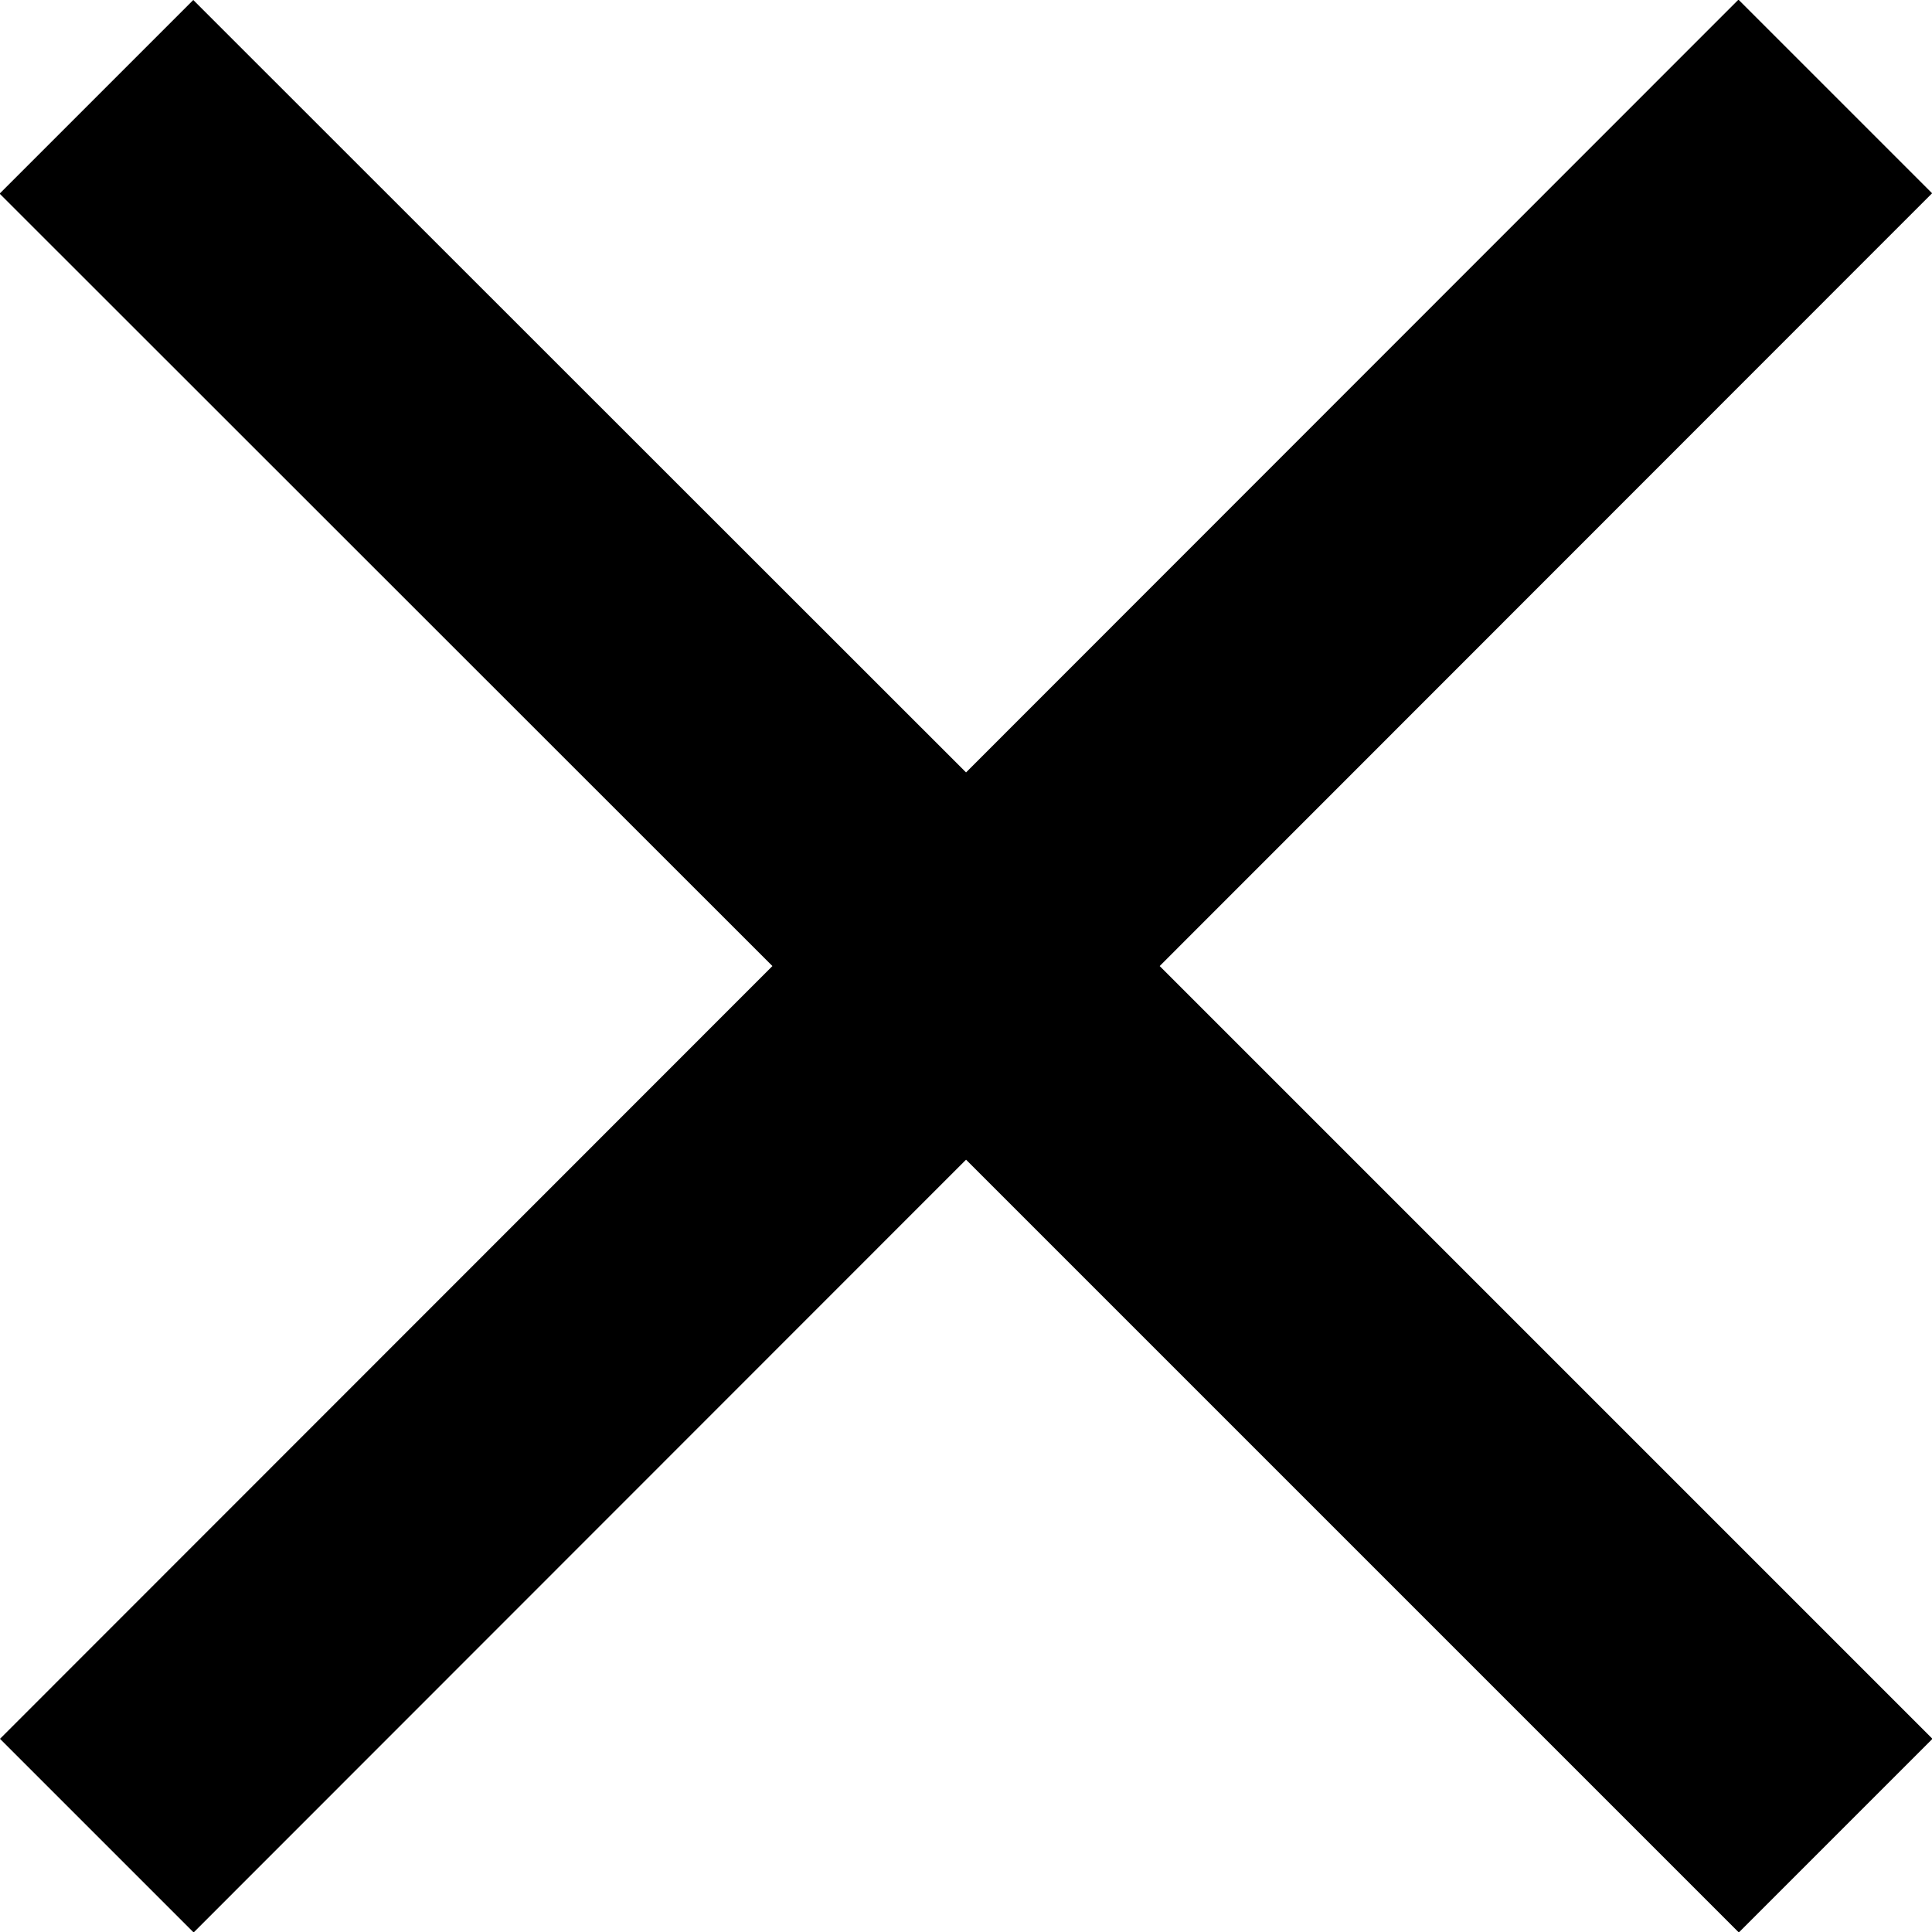
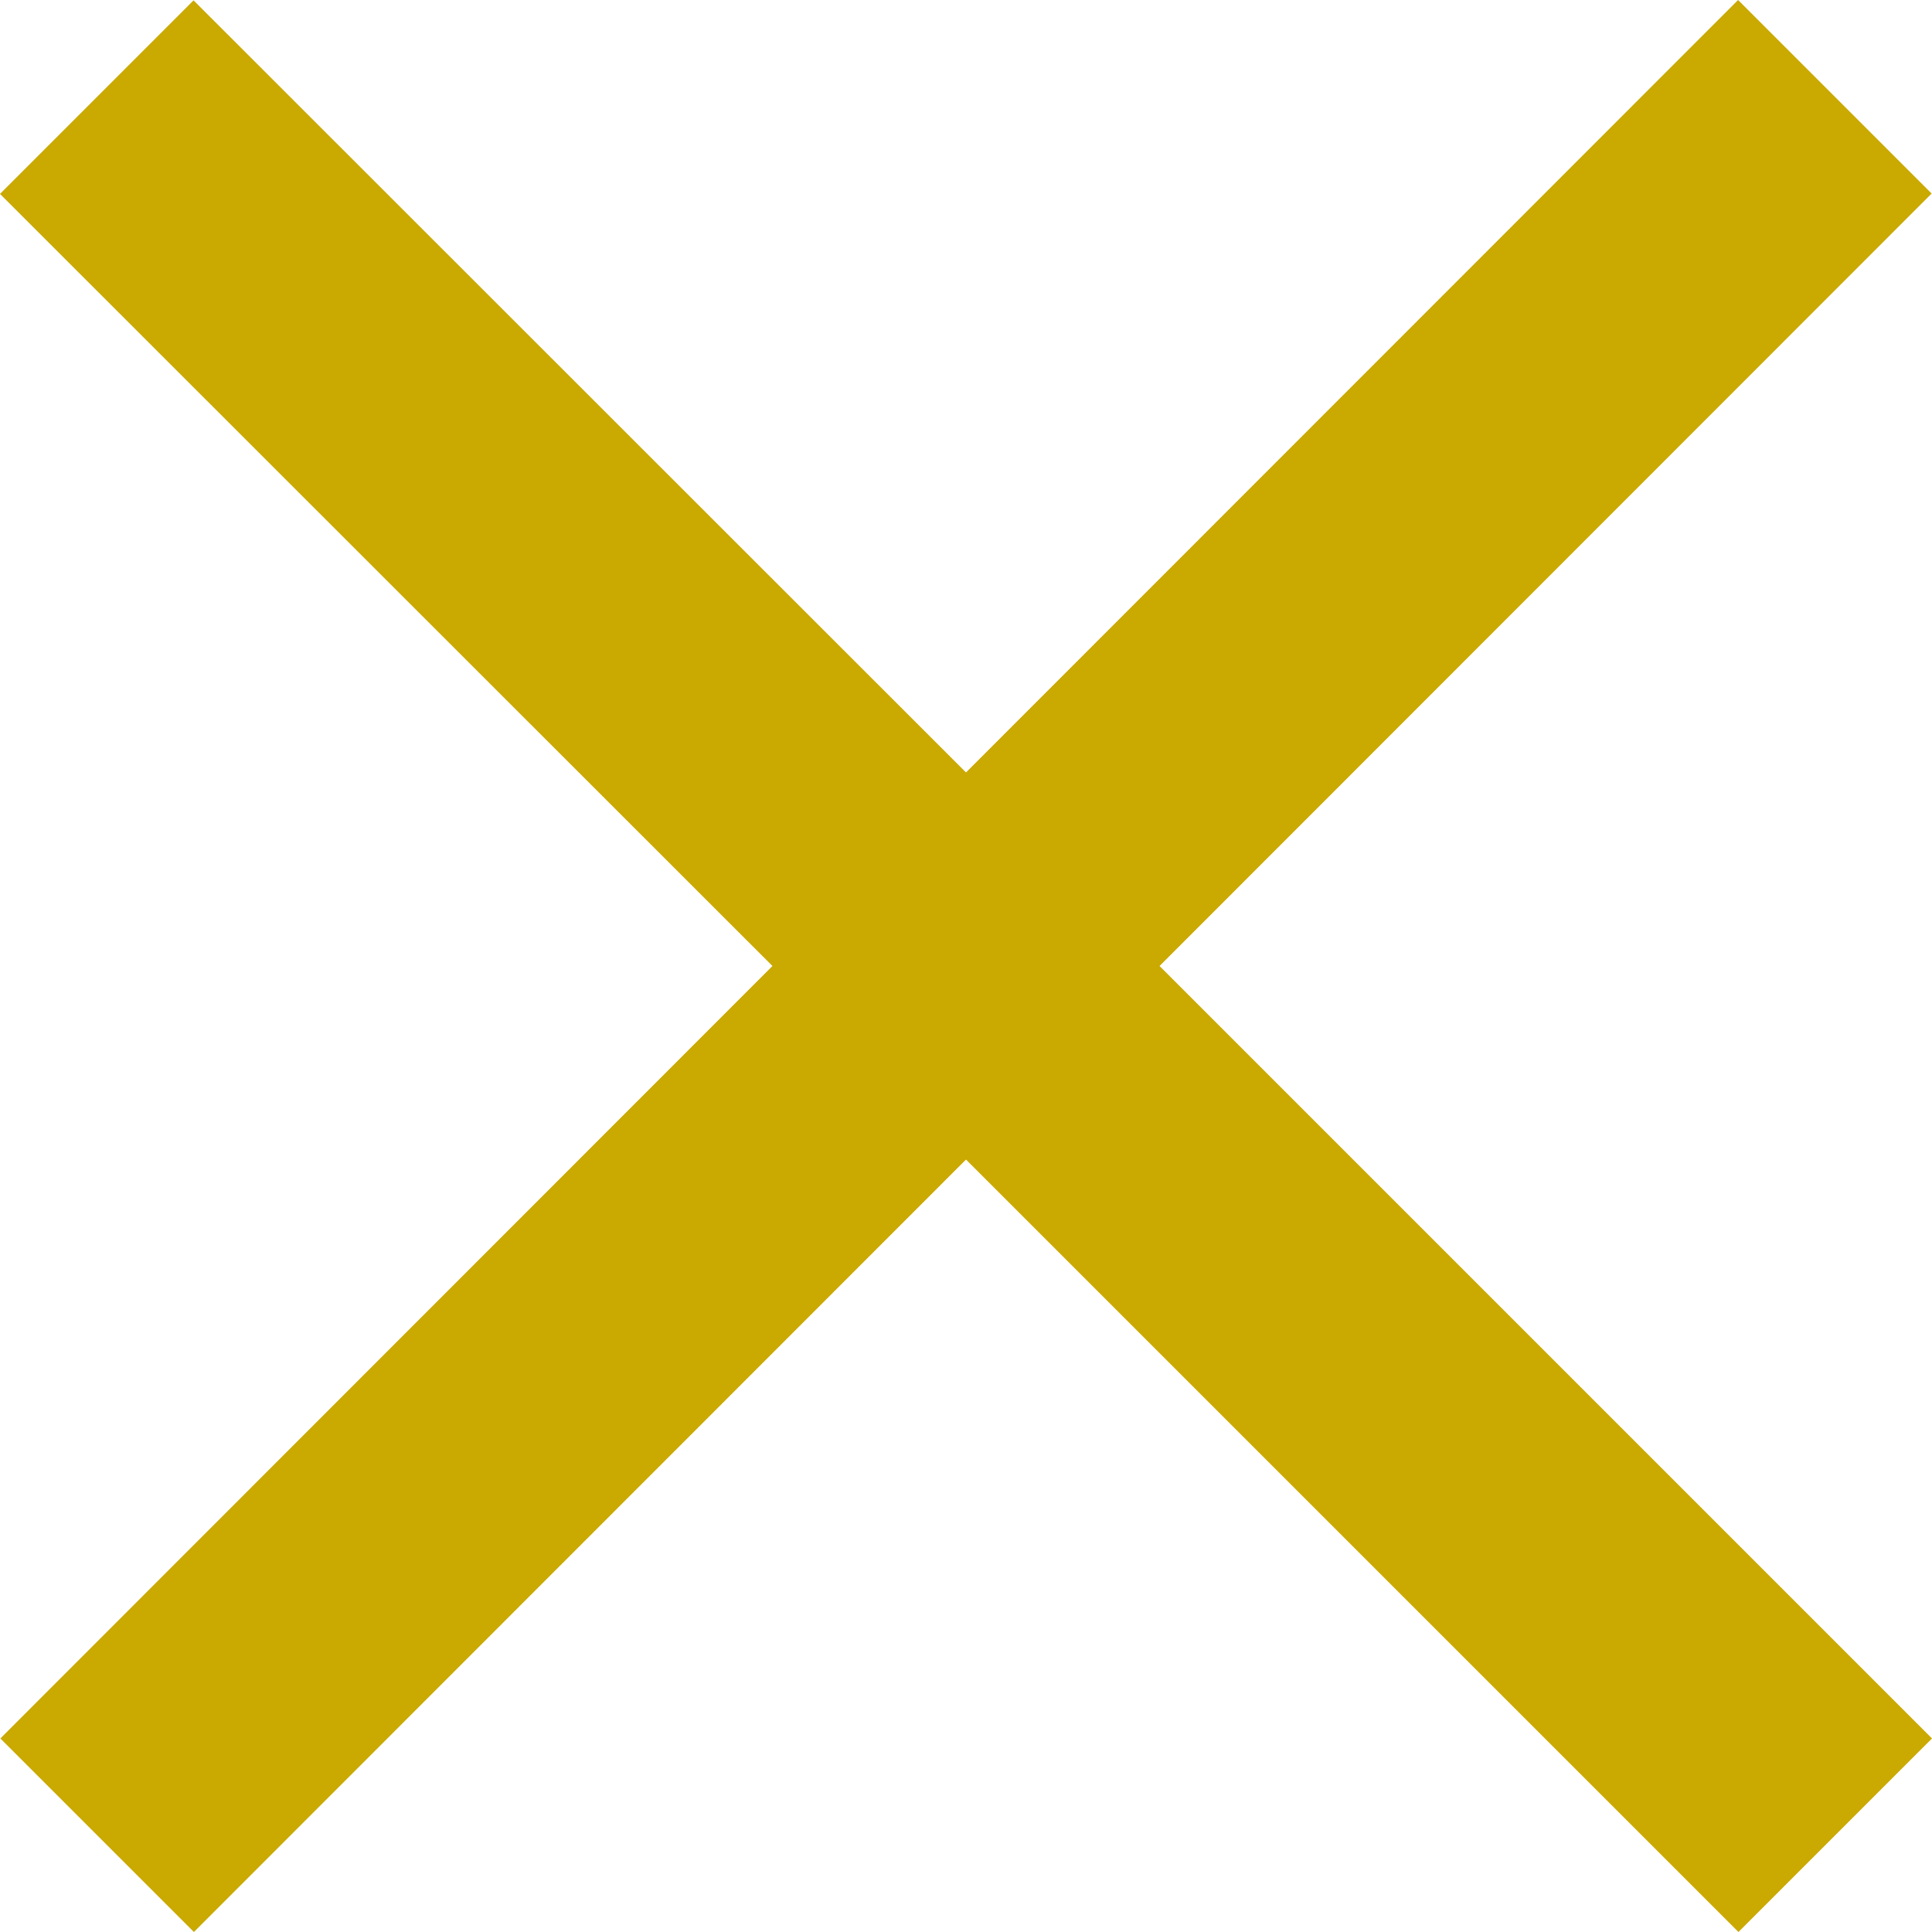
- <svg xmlns="http://www.w3.org/2000/svg" width="20.953" height="20.953" viewBox="0 0 20.953 20.953">
-   <path id="Icon_ionic-md-close" data-name="Icon ionic-md-close" d="M28.477,9.619l-2.1-2.1L18,15.9,9.619,7.523l-2.1,2.1L15.9,18,7.523,26.381l2.1,2.1L18,20.1l8.381,8.381,2.1-2.1L20.1,18Z" transform="translate(-7.523 -7.523)" />
+ <svg xmlns="http://www.w3.org/2000/svg" width="20.962" height="20.962" viewBox="0 0 20.962 20.962">
+   <path id="Icon_ionic-md-close" data-name="Icon ionic-md-close" d="M28.477,9.619l-2.1-2.1L18,15.9,9.619,7.523l-2.1,2.1L15.9,18,7.523,26.381l2.1,2.1L18,20.1l8.381,8.381,2.1-2.1L20.1,18Z" transform="translate(-7.519 -7.519)" fill="#caa900" />
</svg>
